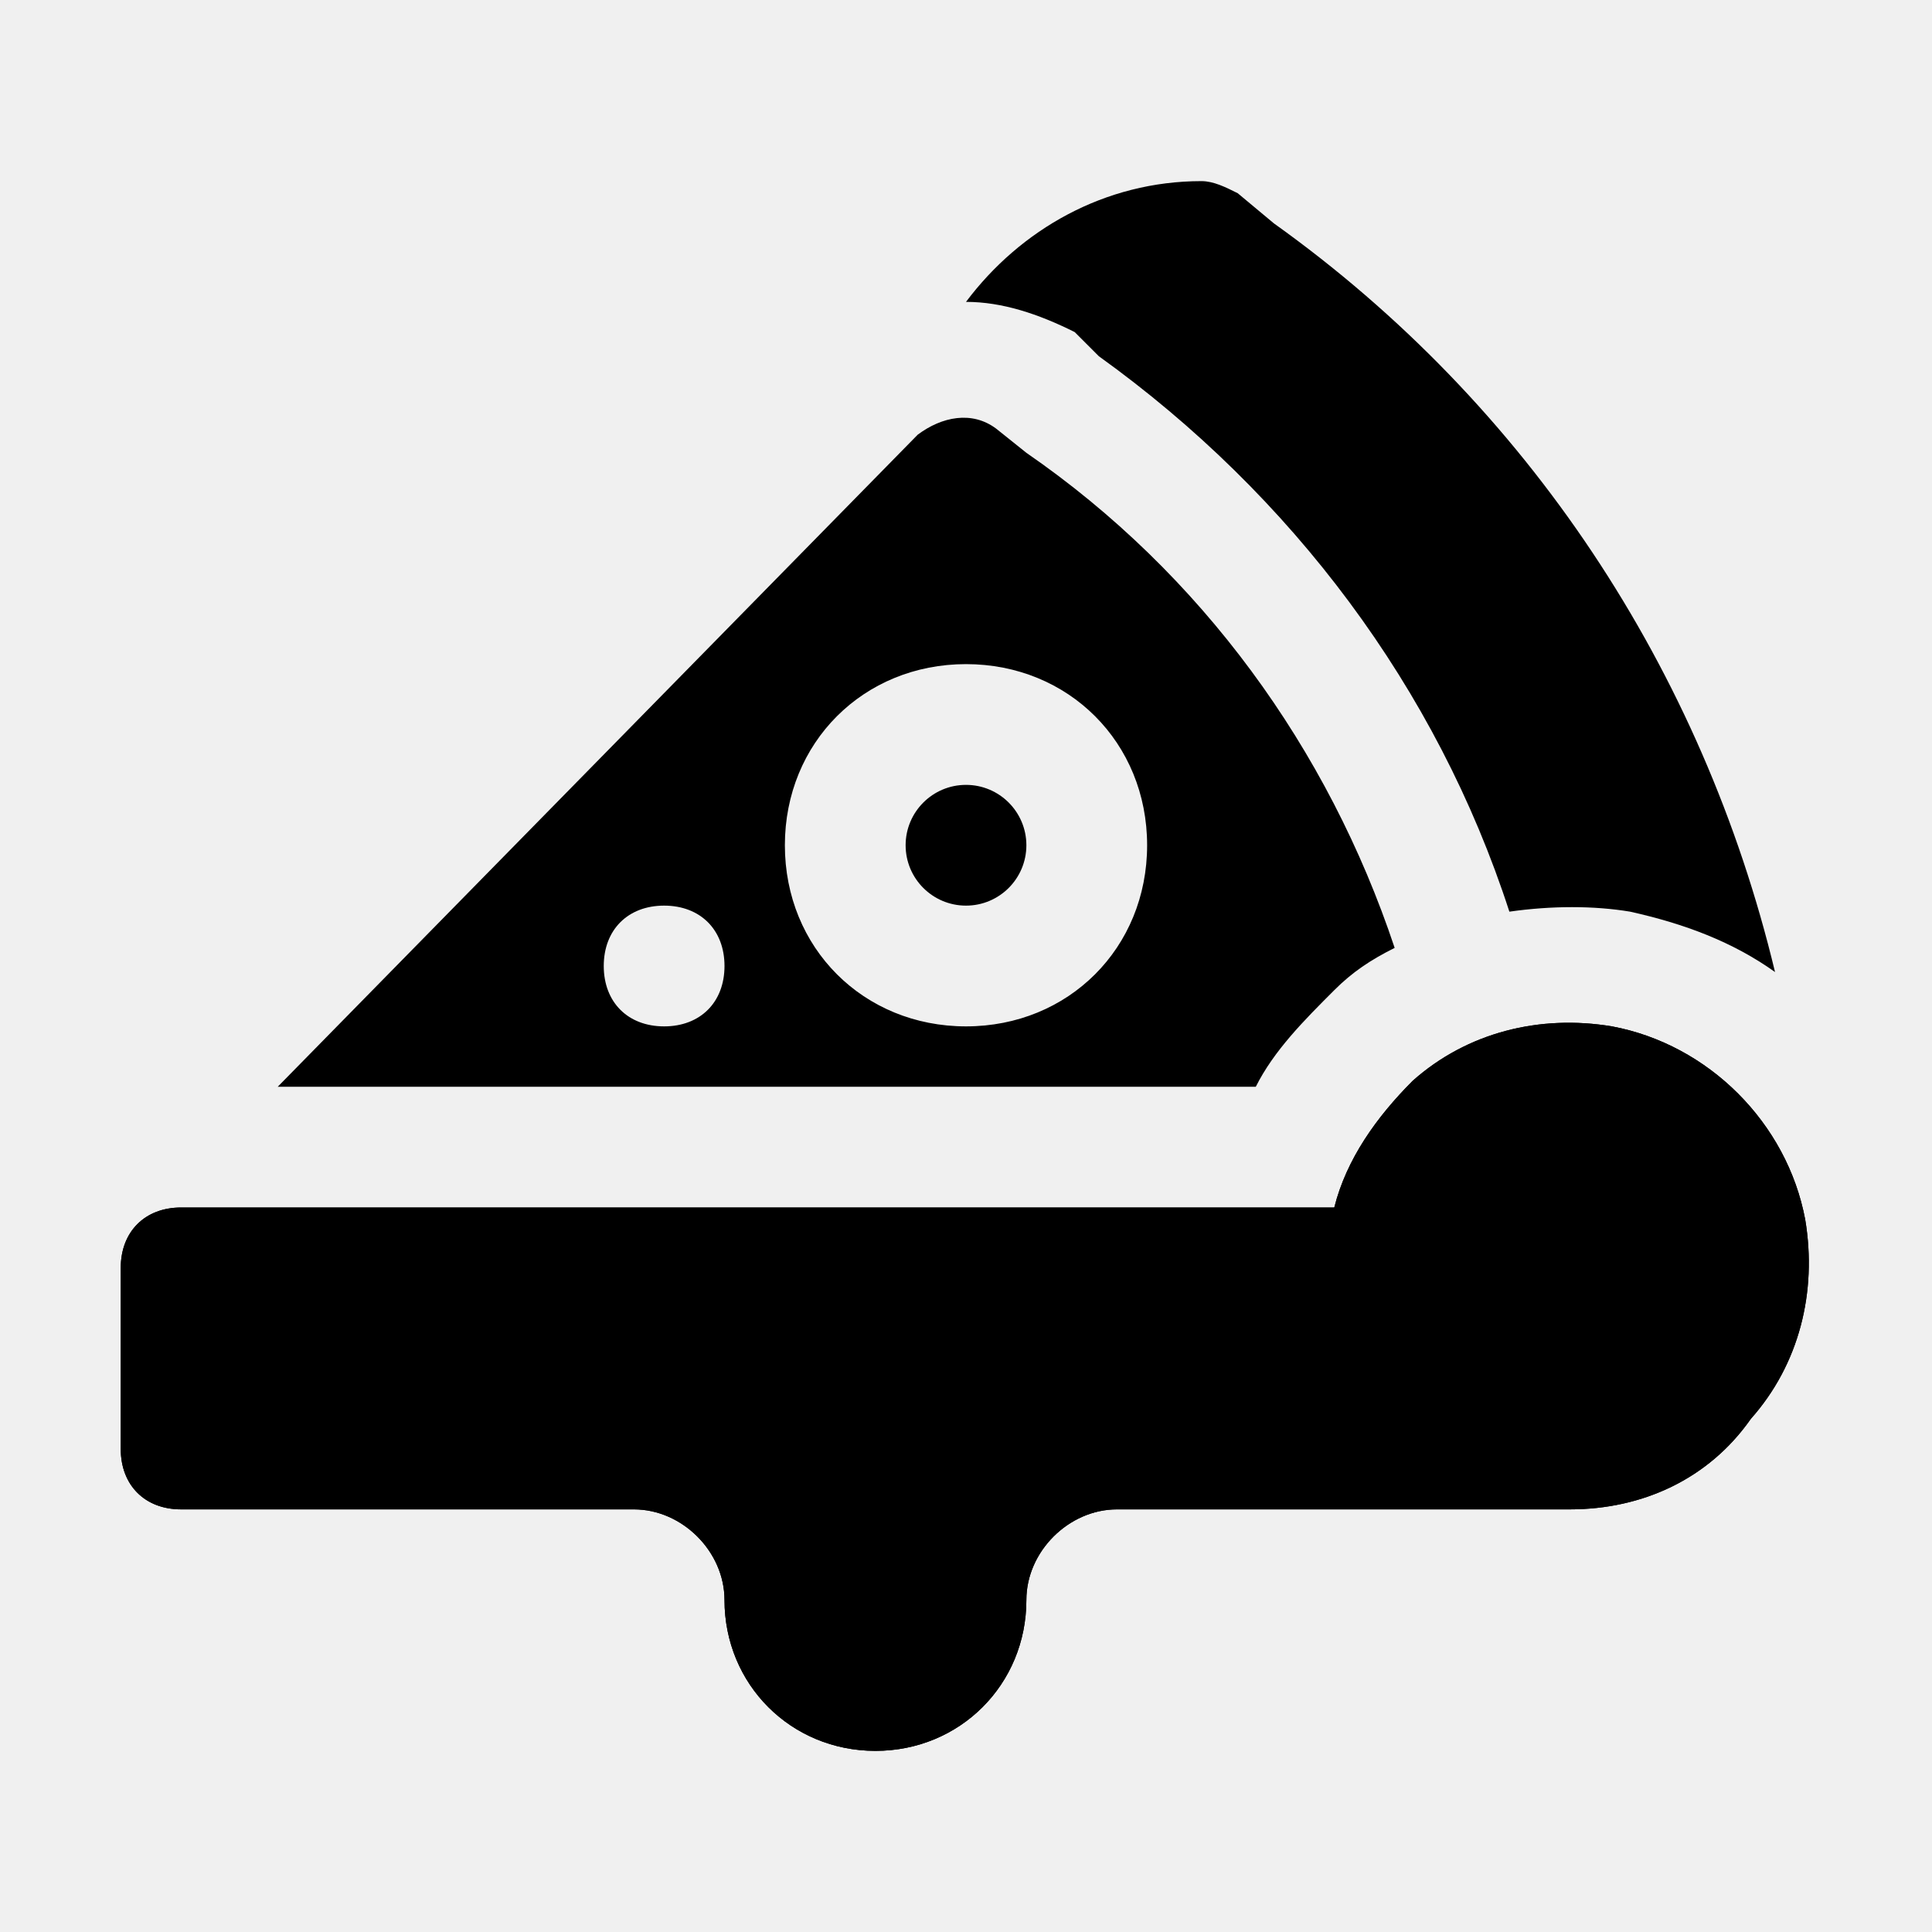
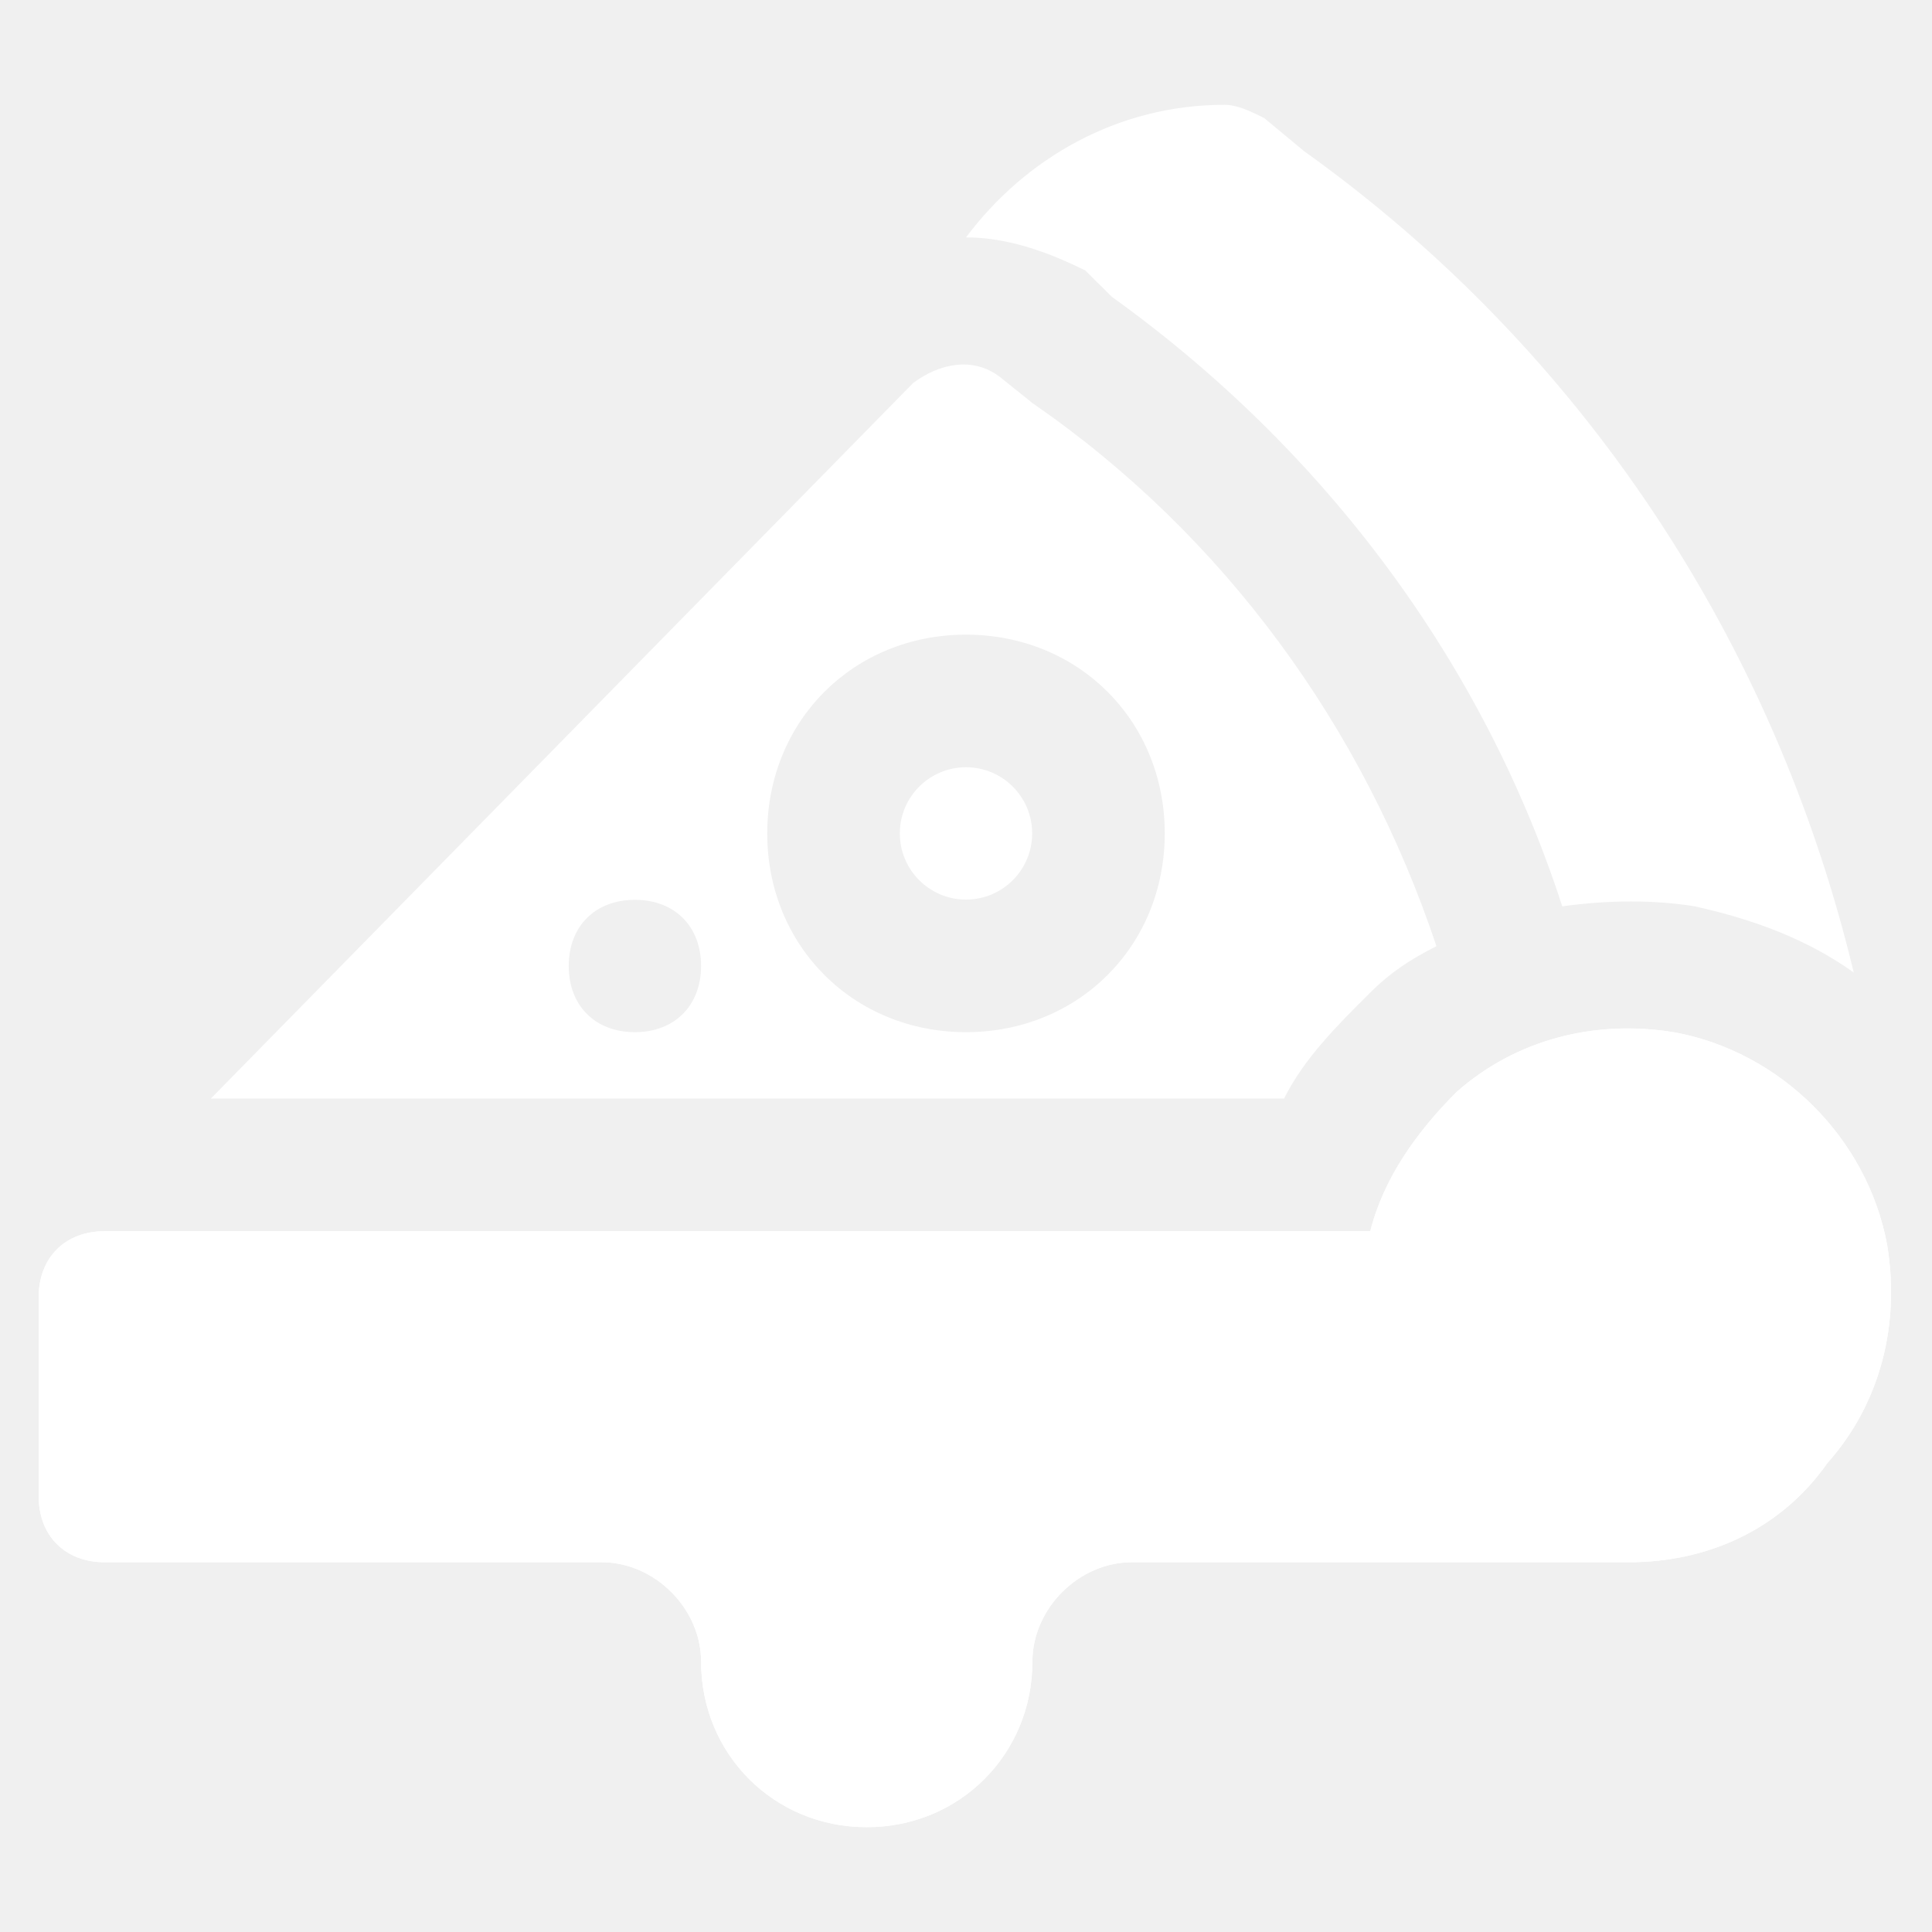
- <svg xmlns="http://www.w3.org/2000/svg" fill="#000000" height="800px" width="800px" version="1.1" id="Icons" viewBox="0 0 32 32" xml:space="preserve">
-   <circle cx="16" cy="14" r="1" />
+ <svg xmlns="http://www.w3.org/2000/svg" version="1.1" id="Icons" x="0px" y="0px" viewBox="0 0 800 800" style="enable-background:new 0 0 800 800;" xml:space="preserve">
+   <style type="text/css">
+ 	.st0{fill:#FFFFFF;}
+ </style>
+   <circle class="st0" cx="400" cy="345.1" r="27.4" />
  <g>
-     <path d="M14.5,29c-1.4,0-2.5-1.1-2.5-2.5c0-0.8-0.7-1.5-1.5-1.5H3c-0.6,0-1-0.4-1-1v-3c0-0.6,0.4-1,1-1h19.1   c0.2-0.8,0.7-1.5,1.3-2.1c0.9-0.8,2.1-1.1,3.3-0.9l0,0c1.6,0.3,2.9,1.6,3.2,3.2c0.2,1.2-0.1,2.4-0.9,3.3C28.3,24.5,27.2,25,26,25   h-7.5c-0.8,0-1.5,0.7-1.5,1.5C17,27.9,15.9,29,14.5,29z" />
+     <path class="st0" d="M358.9,756.6c-38.4,0-68.6-30.2-68.6-68.6c0-21.9-19.2-41.1-41.1-41.1H43.4c-16.5,0-27.4-11-27.4-27.4v-82.3   c0-16.5,11-27.4,27.4-27.4h524c5.5-21.9,19.2-41.1,35.7-57.6c24.7-21.9,57.6-30.2,90.5-24.7l0,0c43.9,8.2,79.6,43.9,87.8,87.8   c5.5,32.9-2.7,65.8-24.7,90.5c-19.2,27.4-49.4,41.1-82.3,41.1H468.6c-21.9,0-41.1,19.2-41.1,41.1   C427.5,726.4,397.3,756.6,358.9,756.6z" />
  </g>
  <g>
    <g>
-       <path d="M14.5,29c-1.4,0-2.5-1.1-2.5-2.5c0-0.8-0.7-1.5-1.5-1.5H3c-0.6,0-1-0.4-1-1v-3c0-0.6,0.4-1,1-1h19.1    c0.2-0.8,0.7-1.5,1.3-2.1c0.9-0.8,2.1-1.1,3.3-0.9l0,0c1.6,0.3,2.9,1.6,3.2,3.2c0.2,1.2-0.1,2.4-0.9,3.3C28.3,24.5,27.2,25,26,25    h-7.5c-0.8,0-1.5,0.7-1.5,1.5C17,27.9,15.9,29,14.5,29z" />
-       <path d="M20.8,18c0.3-0.6,0.8-1.1,1.3-1.6c0.3-0.3,0.6-0.5,1-0.7c-1.1-3.3-3.2-6.2-6.1-8.2l-0.5-0.4c-0.4-0.3-0.9-0.2-1.3,0.1    L4.6,18H20.8z M16,11c1.7,0,3,1.3,3,3s-1.3,3-3,3s-3-1.3-3-3S14.3,11,16,11z M11,15c0.6,0,1,0.4,1,1s-0.4,1-1,1s-1-0.4-1-1    S10.4,15,11,15z" />
-       <path d="M18.2,5.9c3.2,2.3,5.6,5.5,6.8,9.2c0.7-0.1,1.4-0.1,2,0c0.9,0.2,1.7,0.5,2.4,1c-1.2-5-4.1-9.4-8.3-12.4l-0.6-0.5    C20.3,3.1,20.1,3,19.9,3c-1.6,0-3,0.8-3.9,2c0.6,0,1.2,0.2,1.8,0.5L18.2,5.9z" />
+       <path class="st0" d="M358.9,756.6c-38.4,0-68.6-30.2-68.6-68.6c0-21.9-19.2-41.1-41.1-41.1H43.4c-16.5,0-27.4-11-27.4-27.4v-82.3    c0-16.5,11-27.4,27.4-27.4h524c5.5-21.9,19.2-41.1,35.7-57.6c24.7-21.9,57.6-30.2,90.5-24.7l0,0c43.9,8.2,79.6,43.9,87.8,87.8    c5.5,32.9-2.7,65.8-24.7,90.5c-19.2,27.4-49.4,41.1-82.3,41.1H468.6c-21.9,0-41.1,19.2-41.1,41.1    C427.5,726.4,397.3,756.6,358.9,756.6z" />
+       <path class="st0" d="M531.7,454.9c8.2-16.5,21.9-30.2,35.7-43.9c8.2-8.2,16.5-13.7,27.4-19.2c-30.2-90.5-87.8-170.1-167.3-224.9    l-13.7-11c-11-8.2-24.7-5.5-35.7,2.7L87.3,454.9H531.7z M400,262.8c46.6,0,82.3,35.7,82.3,82.3s-35.7,82.3-82.3,82.3    s-82.3-35.7-82.3-82.3S353.4,262.8,400,262.8z M262.9,372.6c16.5,0,27.4,11,27.4,27.4s-11,27.4-27.4,27.4    c-16.5,0-27.4-11-27.4-27.4S246.4,372.6,262.9,372.6z" />
+       <path class="st0" d="M460.4,122.9C548.2,186,614,273.8,646.9,375.3c19.2-2.7,38.4-2.7,54.9,0c24.7,5.5,46.6,13.7,65.8,27.4    C734.7,265.6,655.2,144.9,540,62.6l-16.5-13.7c-5.5-2.7-11-5.5-16.5-5.5c-43.9,0-82.3,21.9-107,54.9c16.5,0,32.9,5.5,49.4,13.7    L460.4,122.9z" />
    </g>
  </g>
</svg>
